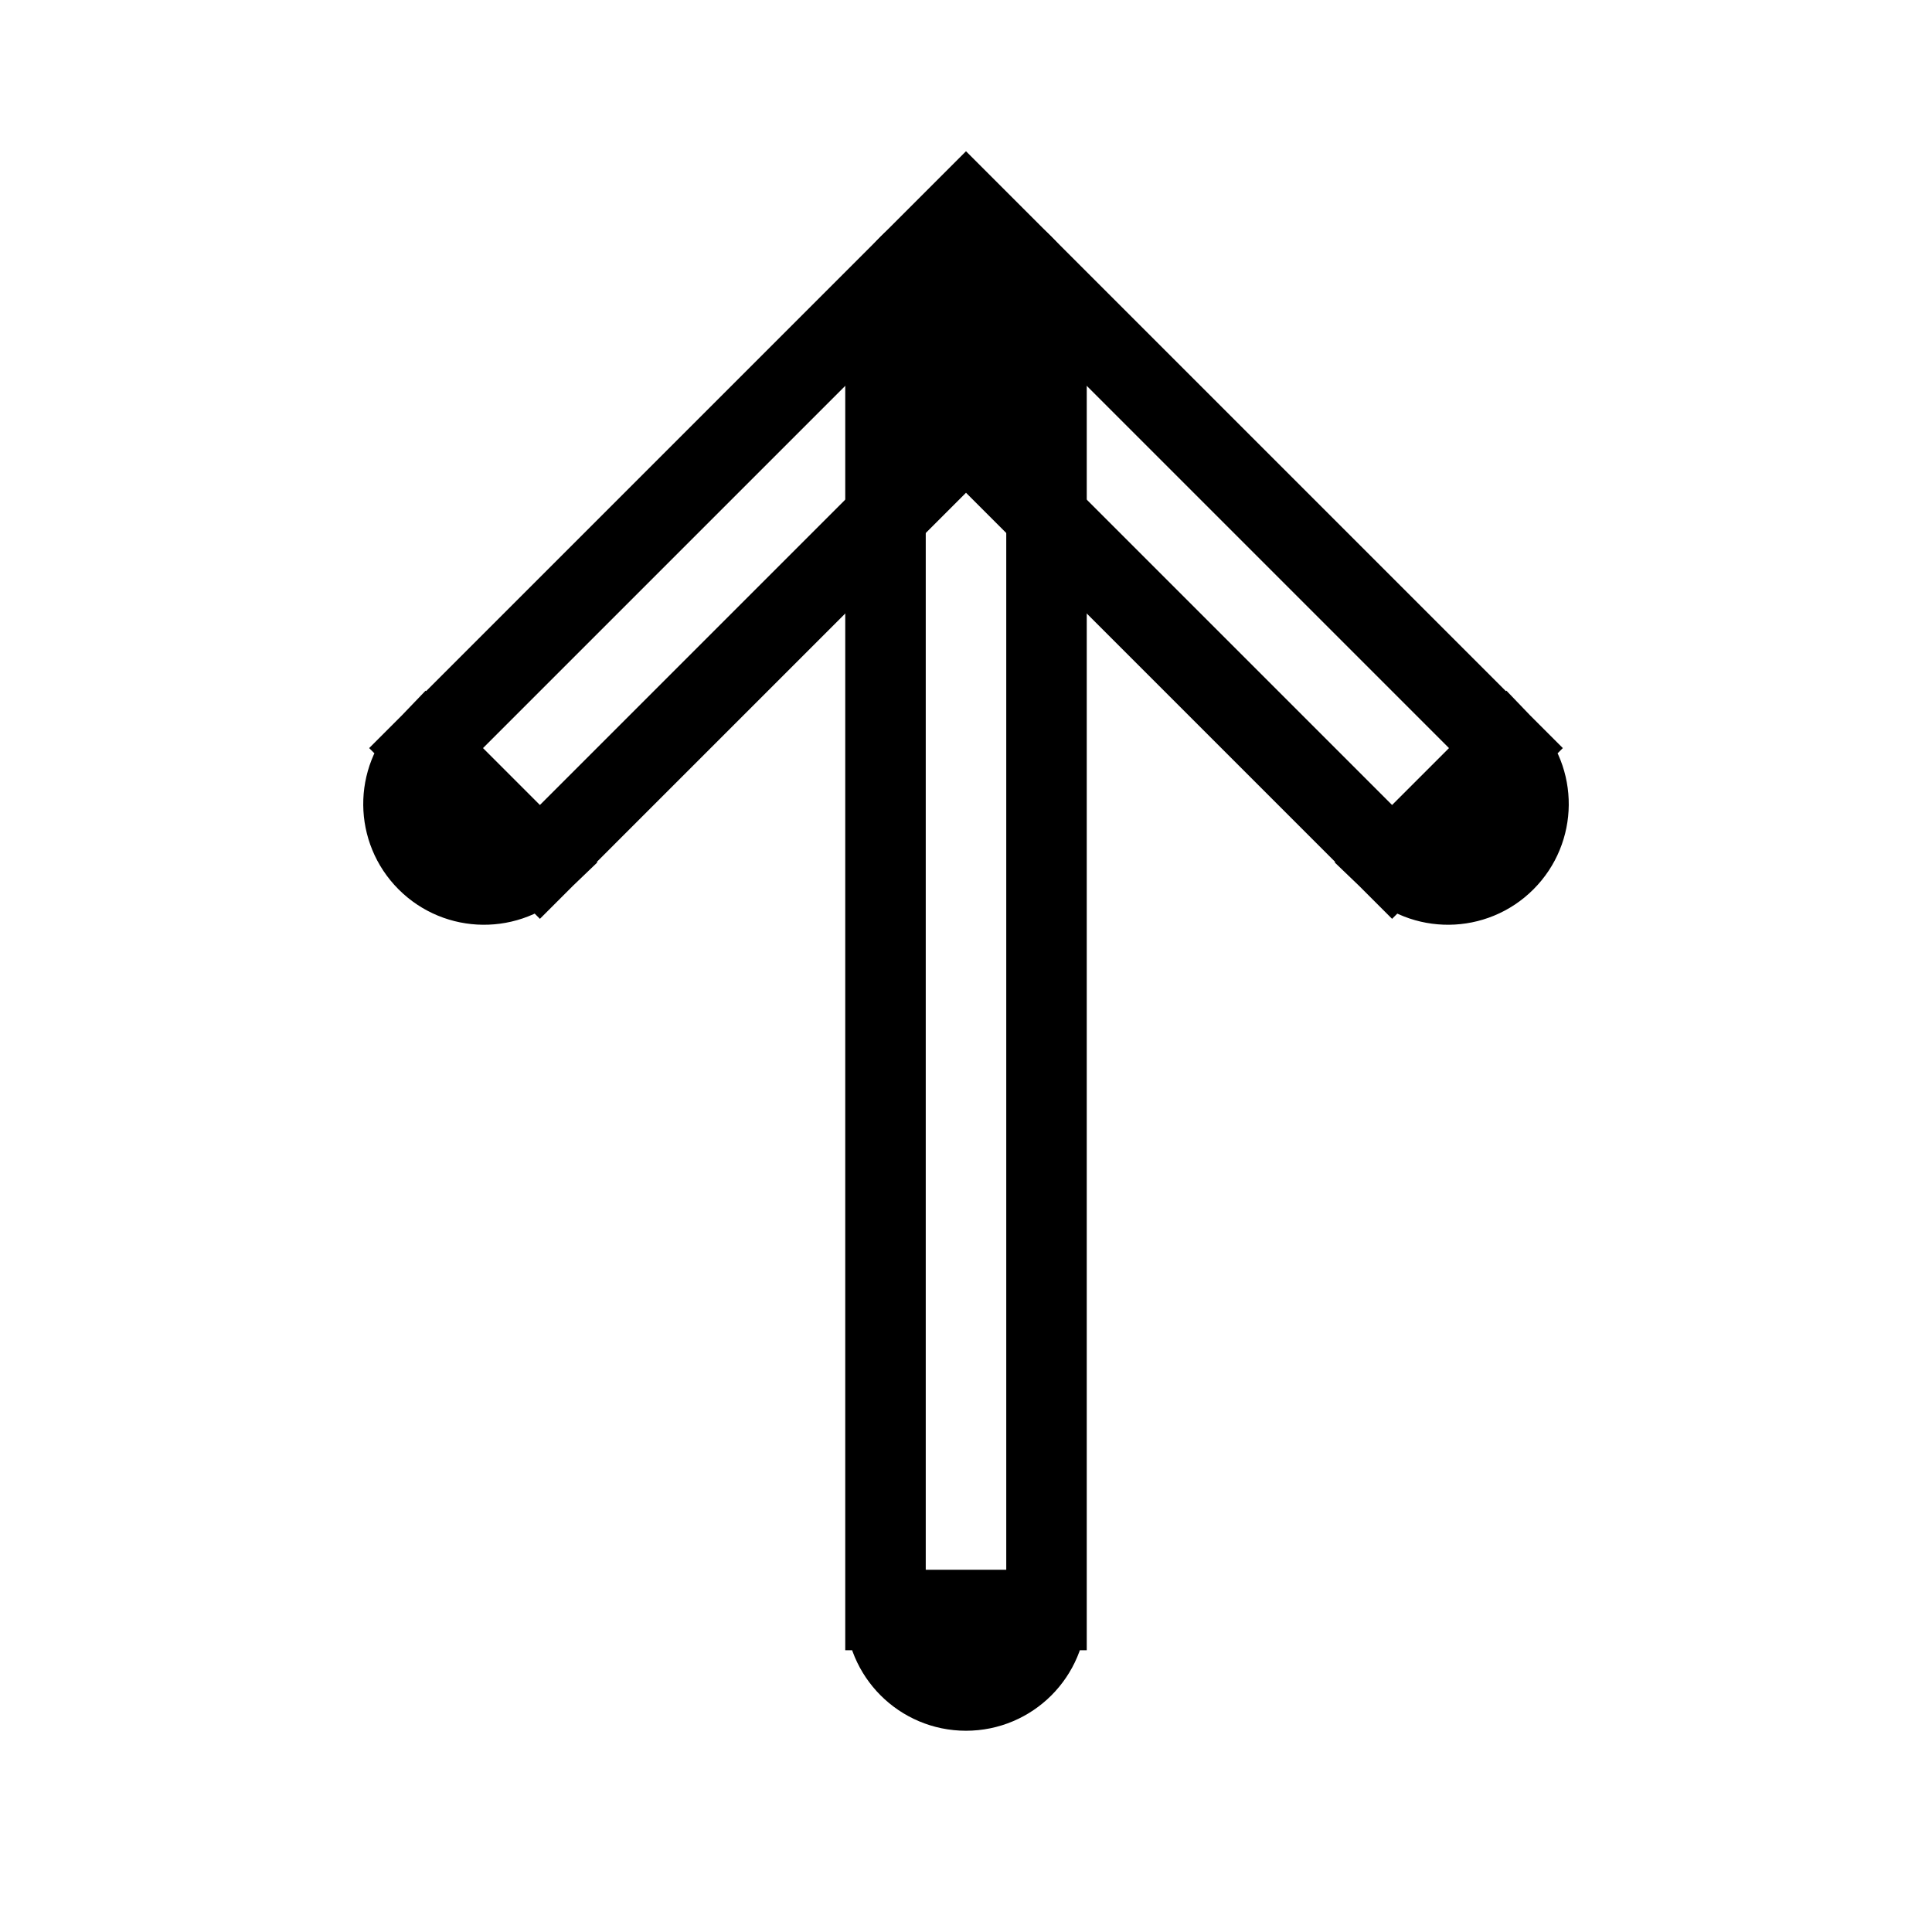
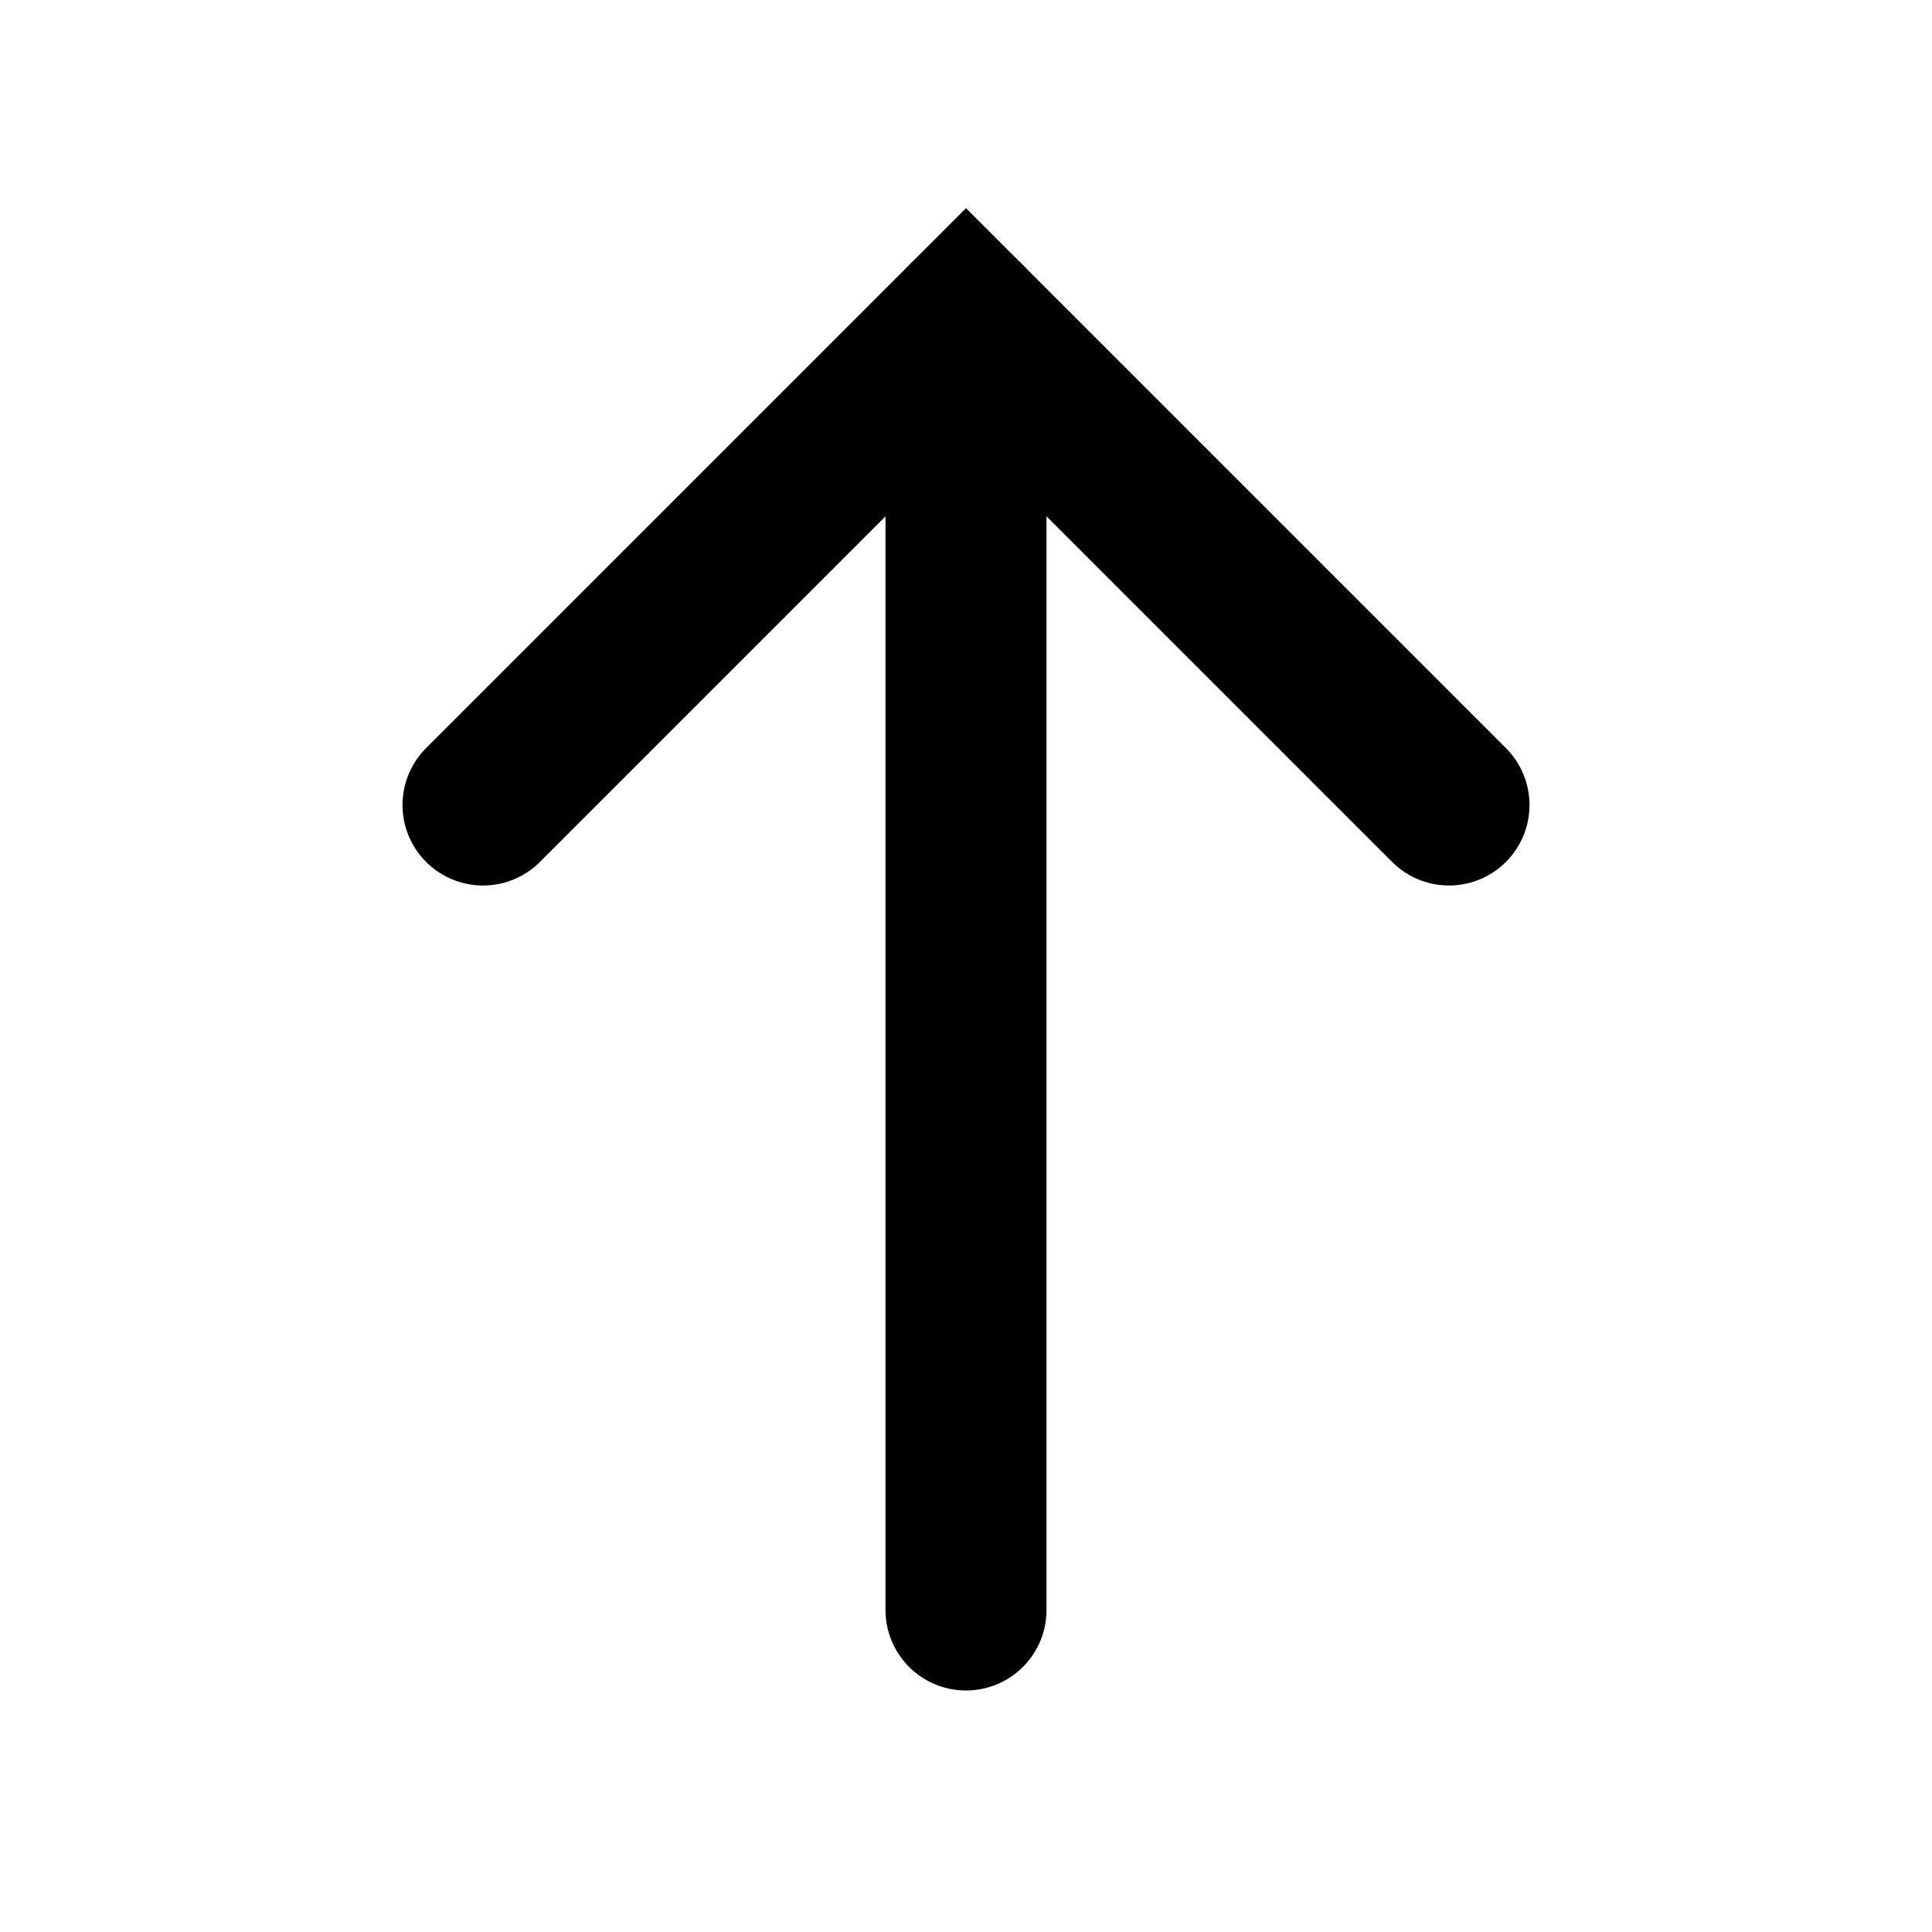
<svg xmlns="http://www.w3.org/2000/svg" class="humbleicons__icon" width="1em" height="1em" fill="none" stroke="currentColor" viewBox="0 0 24 24" style="top: .125em; position: relative;">
-   <path d="M13 4a1 1 0 10-2 0h2zm-2 16a1 1 0 102 0h-2zm0-16v16h2V4h-2z" />
-   <path d="M6.707 10.707a1 1 0 01-1.414-1.414l1.414 1.414zM12 4l-.707-.707.707-.707.707.707L12 4zm6.707 5.293a1 1 0 01-1.414 1.414l1.414-1.414zm-13.414 0l6-6 1.414 1.414-6 6-1.414-1.414zm7.414-6l6 6-1.414 1.414-6-6 1.414-1.414z" />
+   <g stroke-linecap="round" stroke-width="2">
+     <path d="M12 20V4" />
+     <path d="M18 10l-6-6-6 6" />
+   </g>
</svg>
